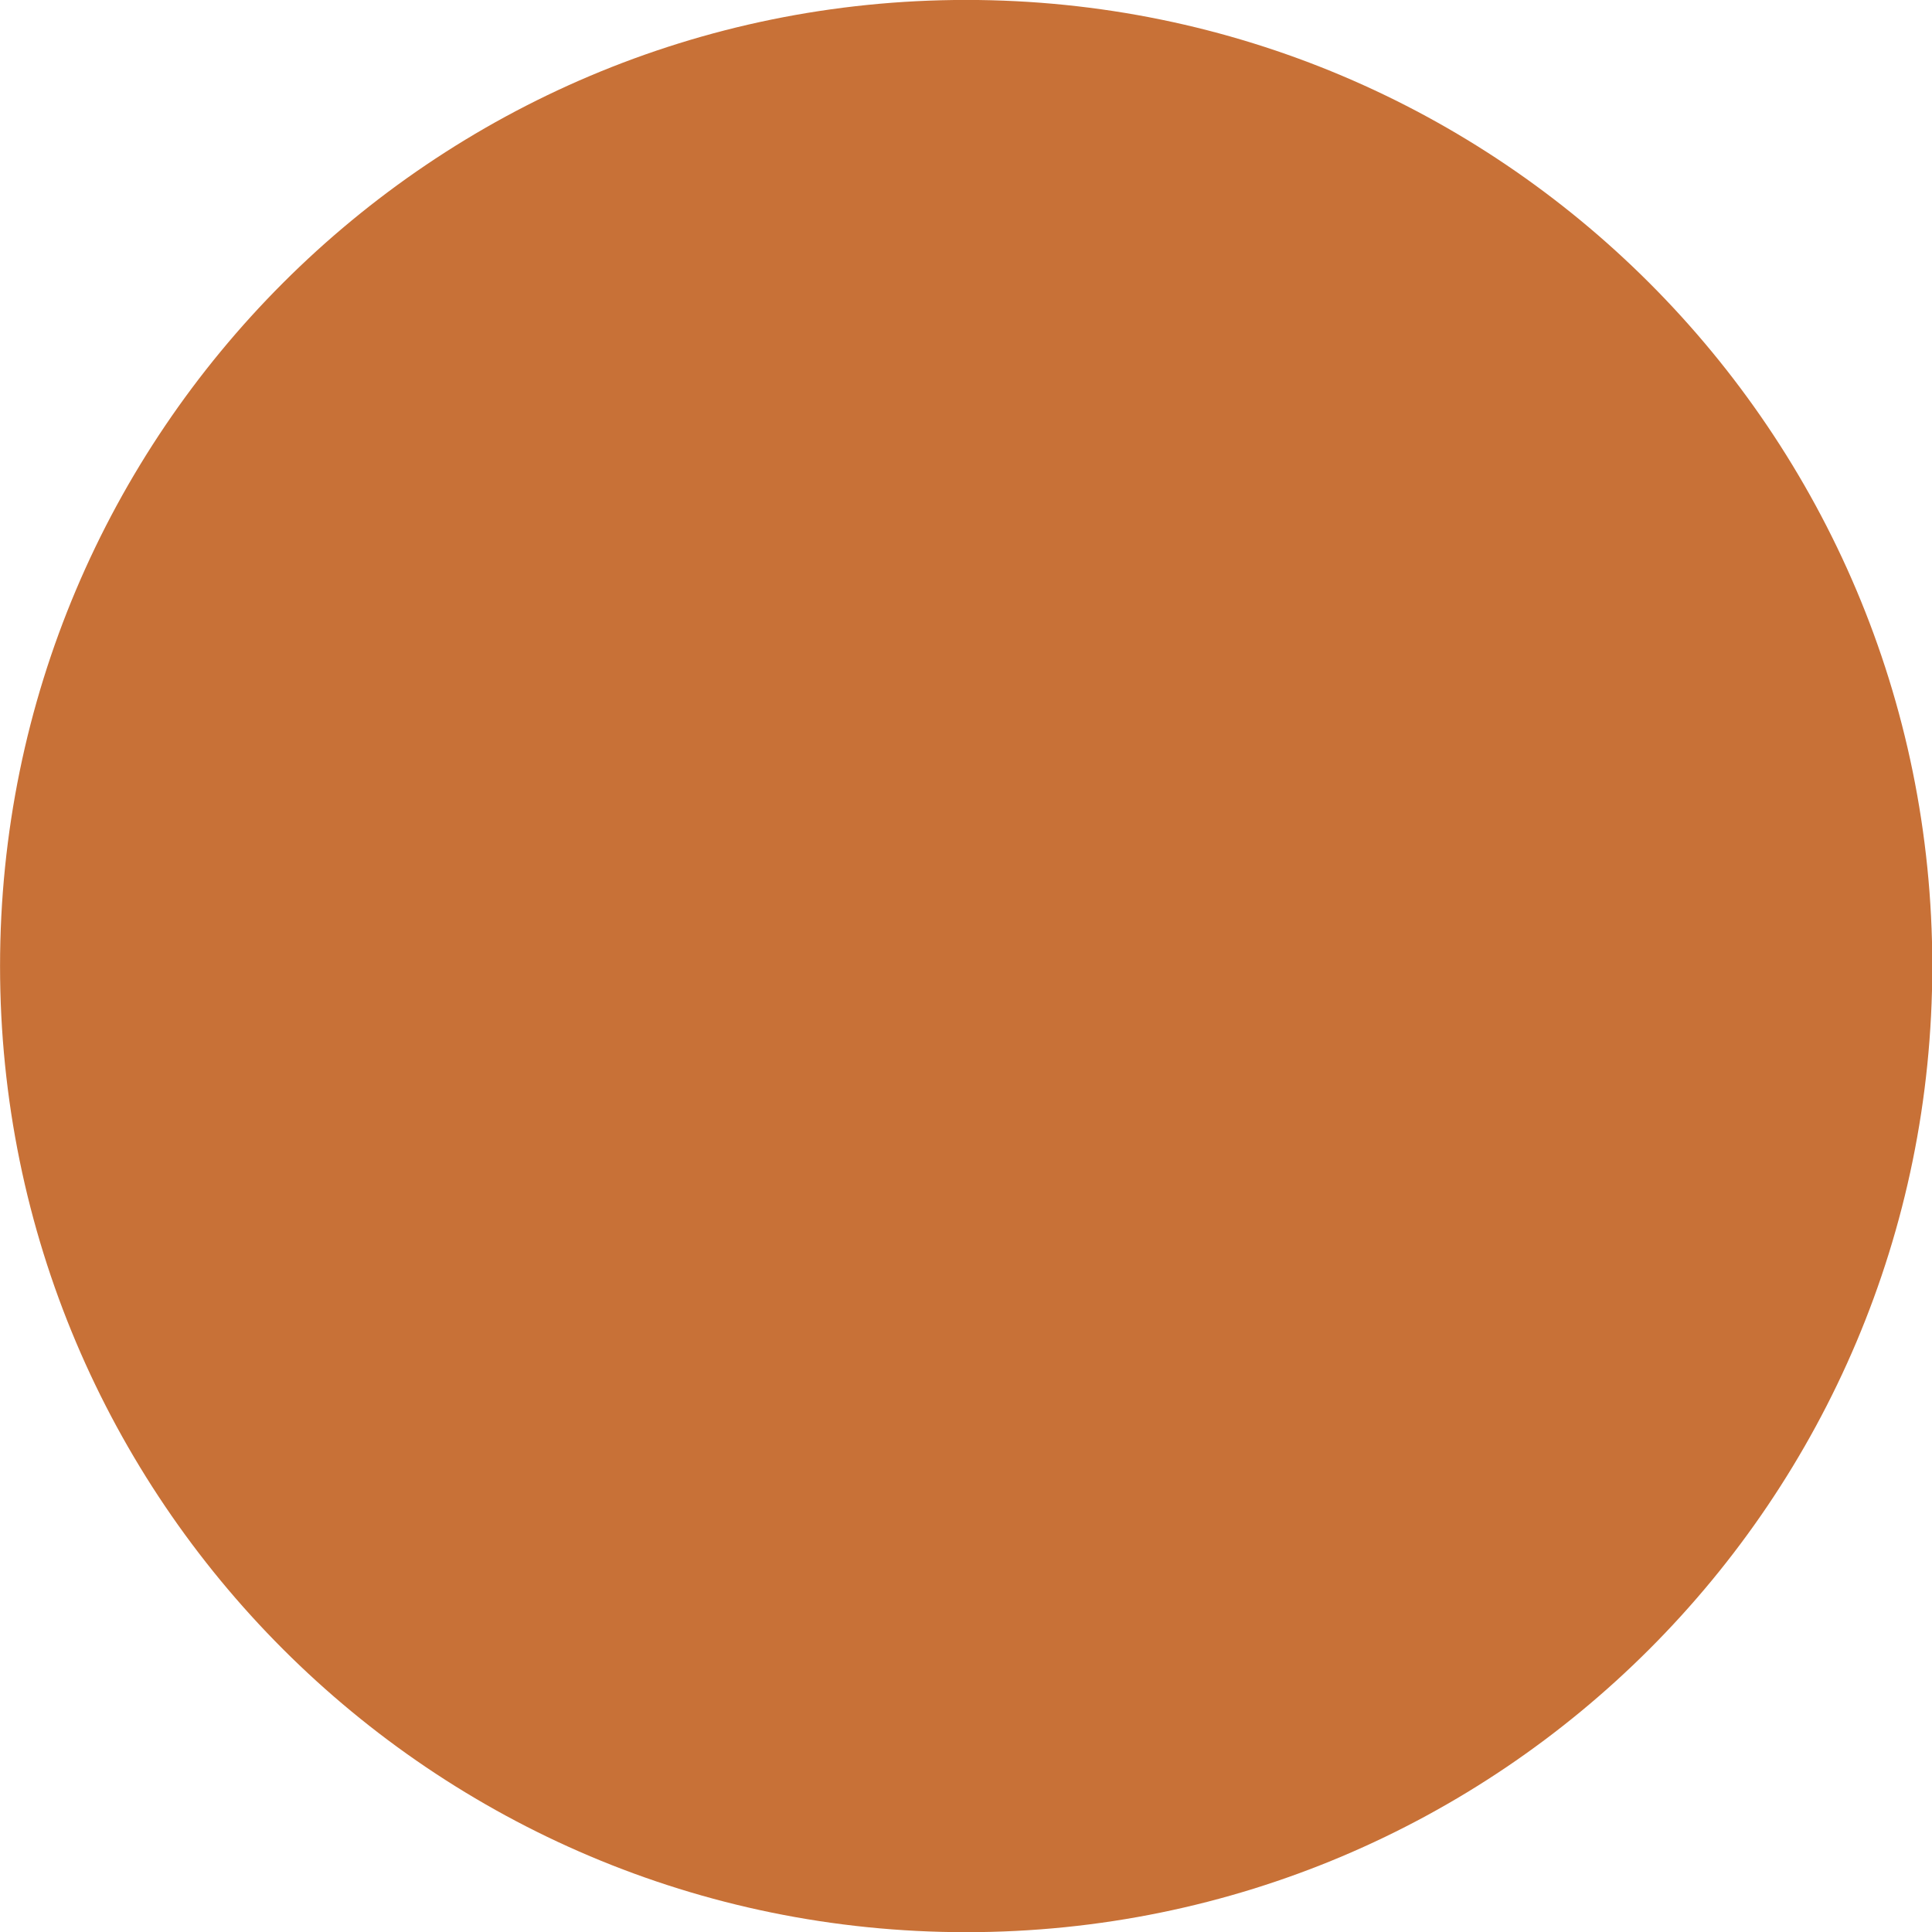
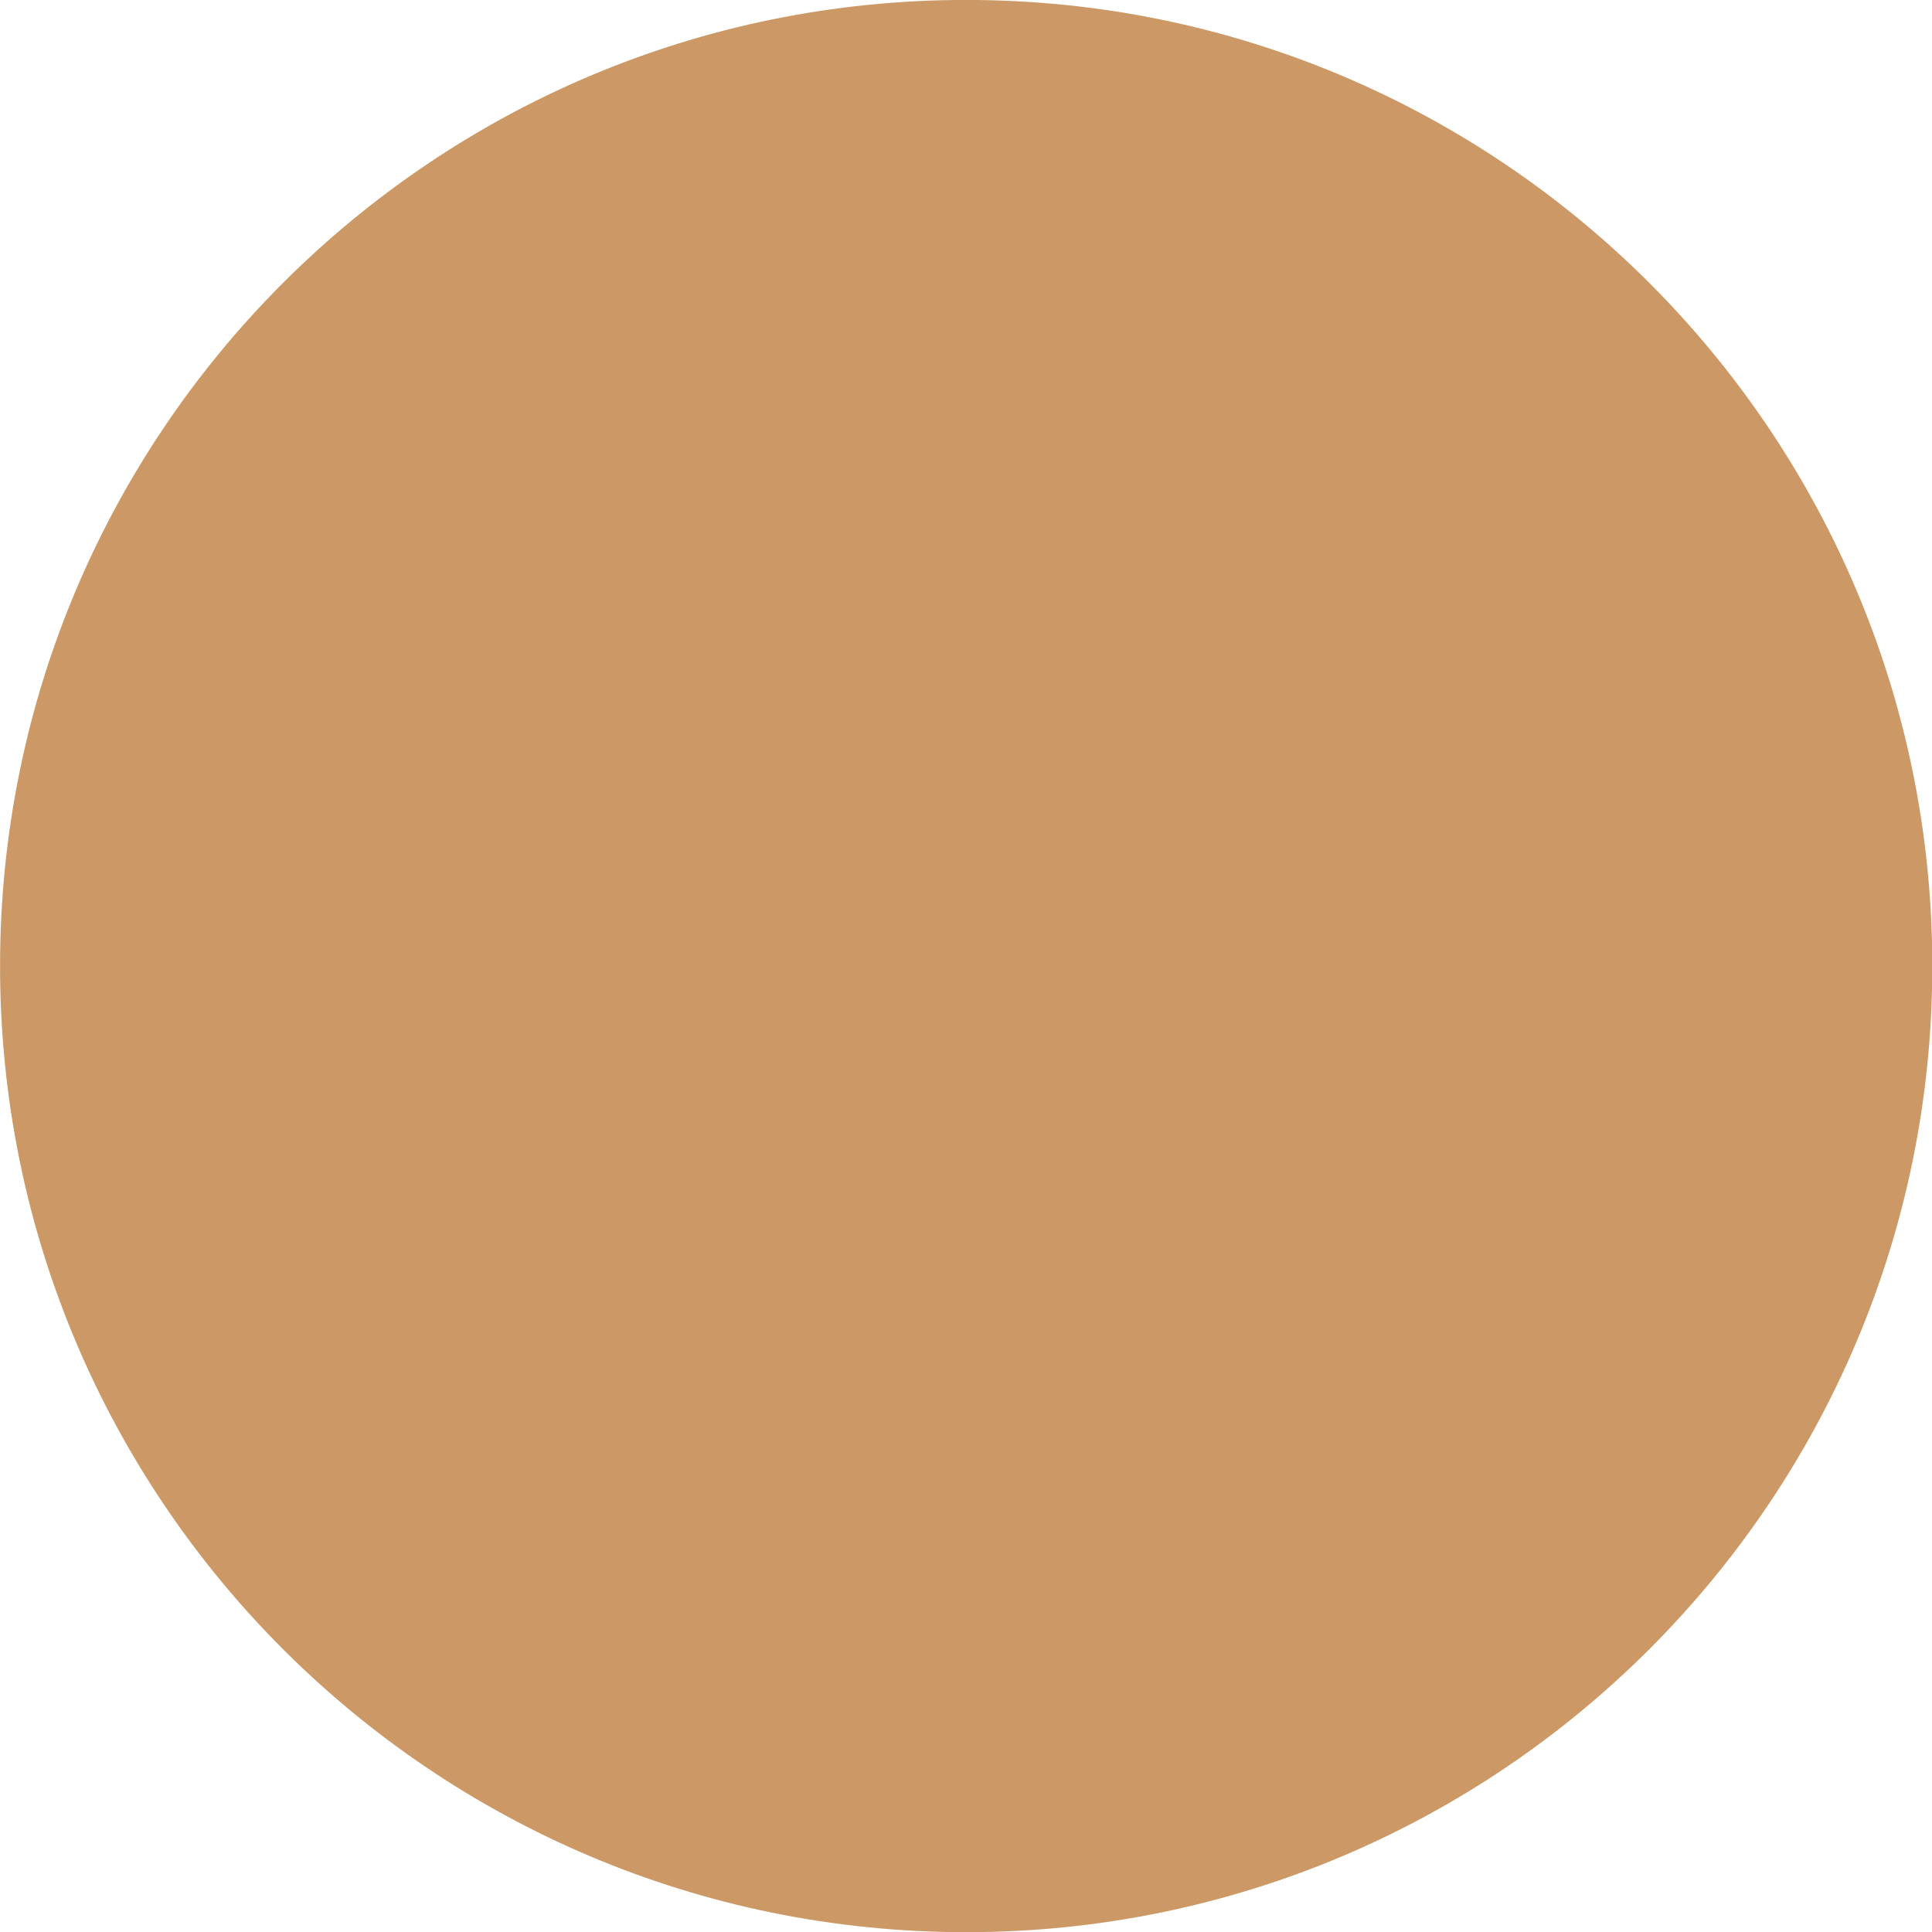
<svg xmlns="http://www.w3.org/2000/svg" width="30" height="30" viewBox="0 0 7.937 7.937" version="1.1" id="svg1">
  <defs id="defs1" />
-   <g id="layer1" transform="translate(-0.2507906,-0.1702647)" style="fill:#c87137">
-     <circle style="fill:#c87137;stroke-width:0.265" id="path1" cx="4.22" cy="4.139" r="3.969" />
-     <ellipse style="fill:#c87137;stroke-width:0.265" id="path2" cx="4.976" cy="5.138" rx="0.145" ry="0.113" />
+   <g id="layer1" transform="translate(-0.2507906,-0.1702647)" style="fill:#CC9966">
+     <circle style="fill:#CC9966;stroke-width:0.265" id="path1" cx="4.22" cy="4.139" r="3.969" />
+     <ellipse style="fill:#CC9966;stroke-width:0.265" id="path2" cx="4.976" cy="5.138" rx="0.145" ry="0.113" />
  </g>
</svg>
